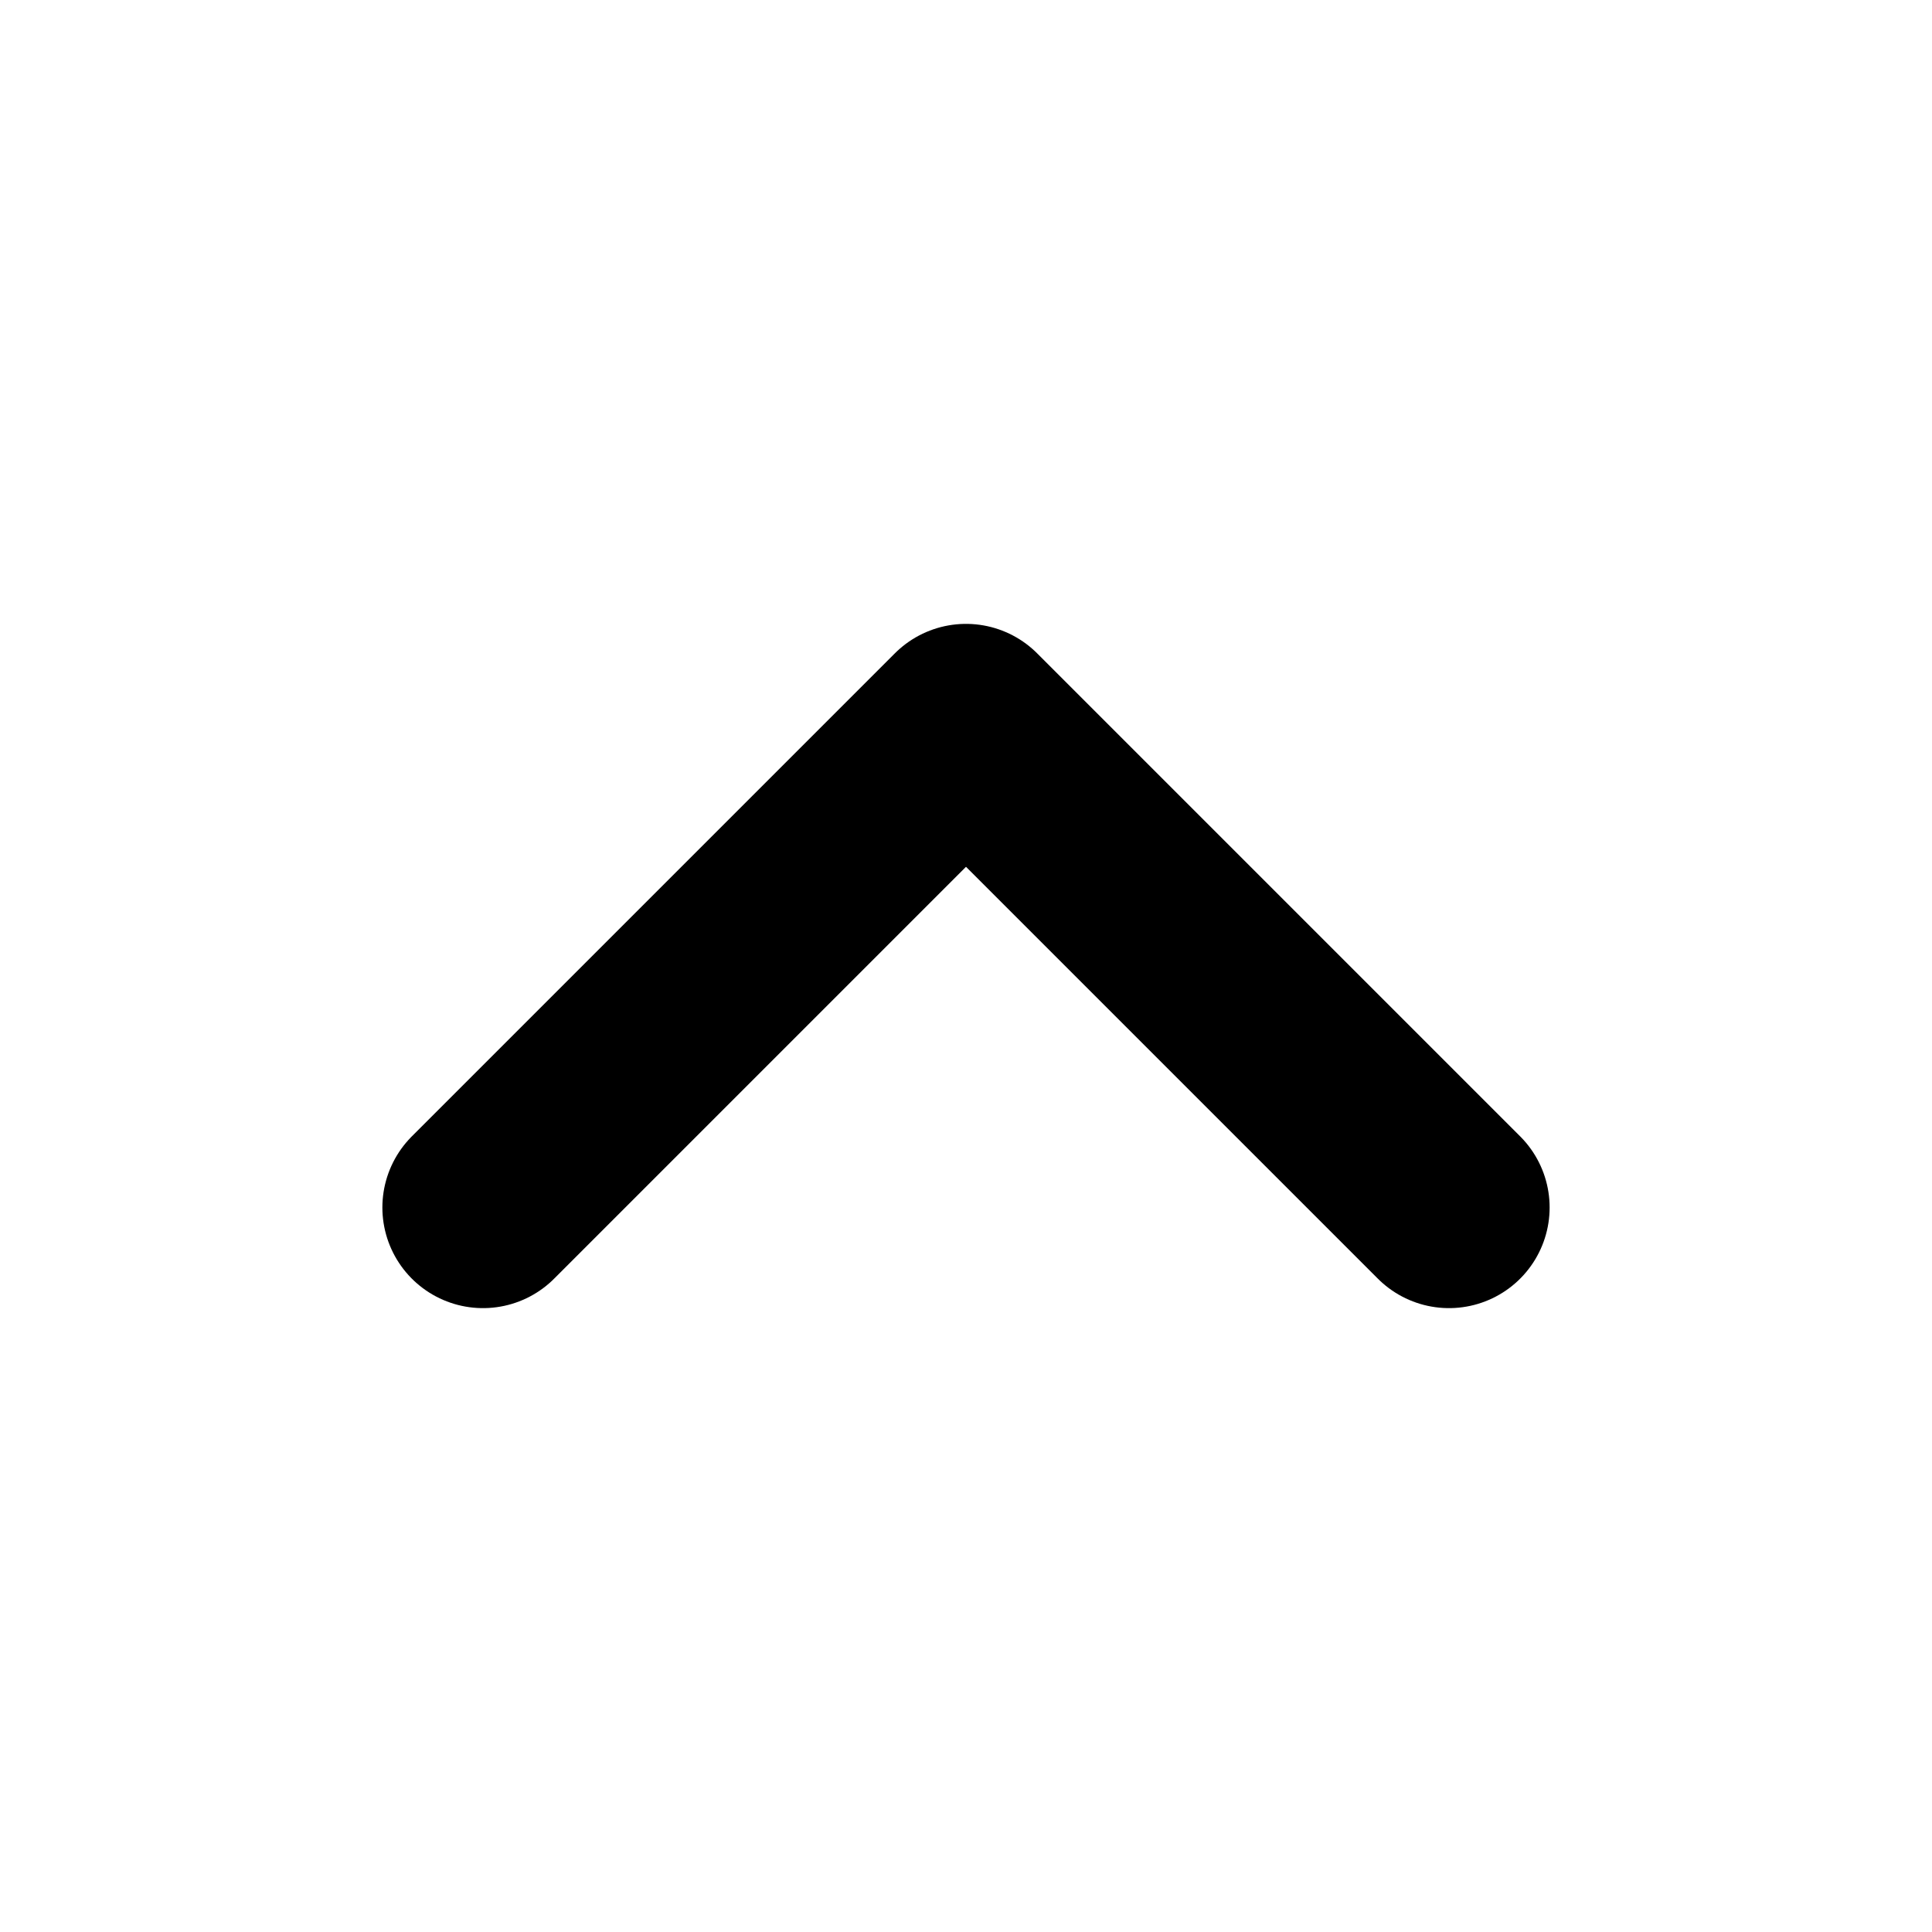
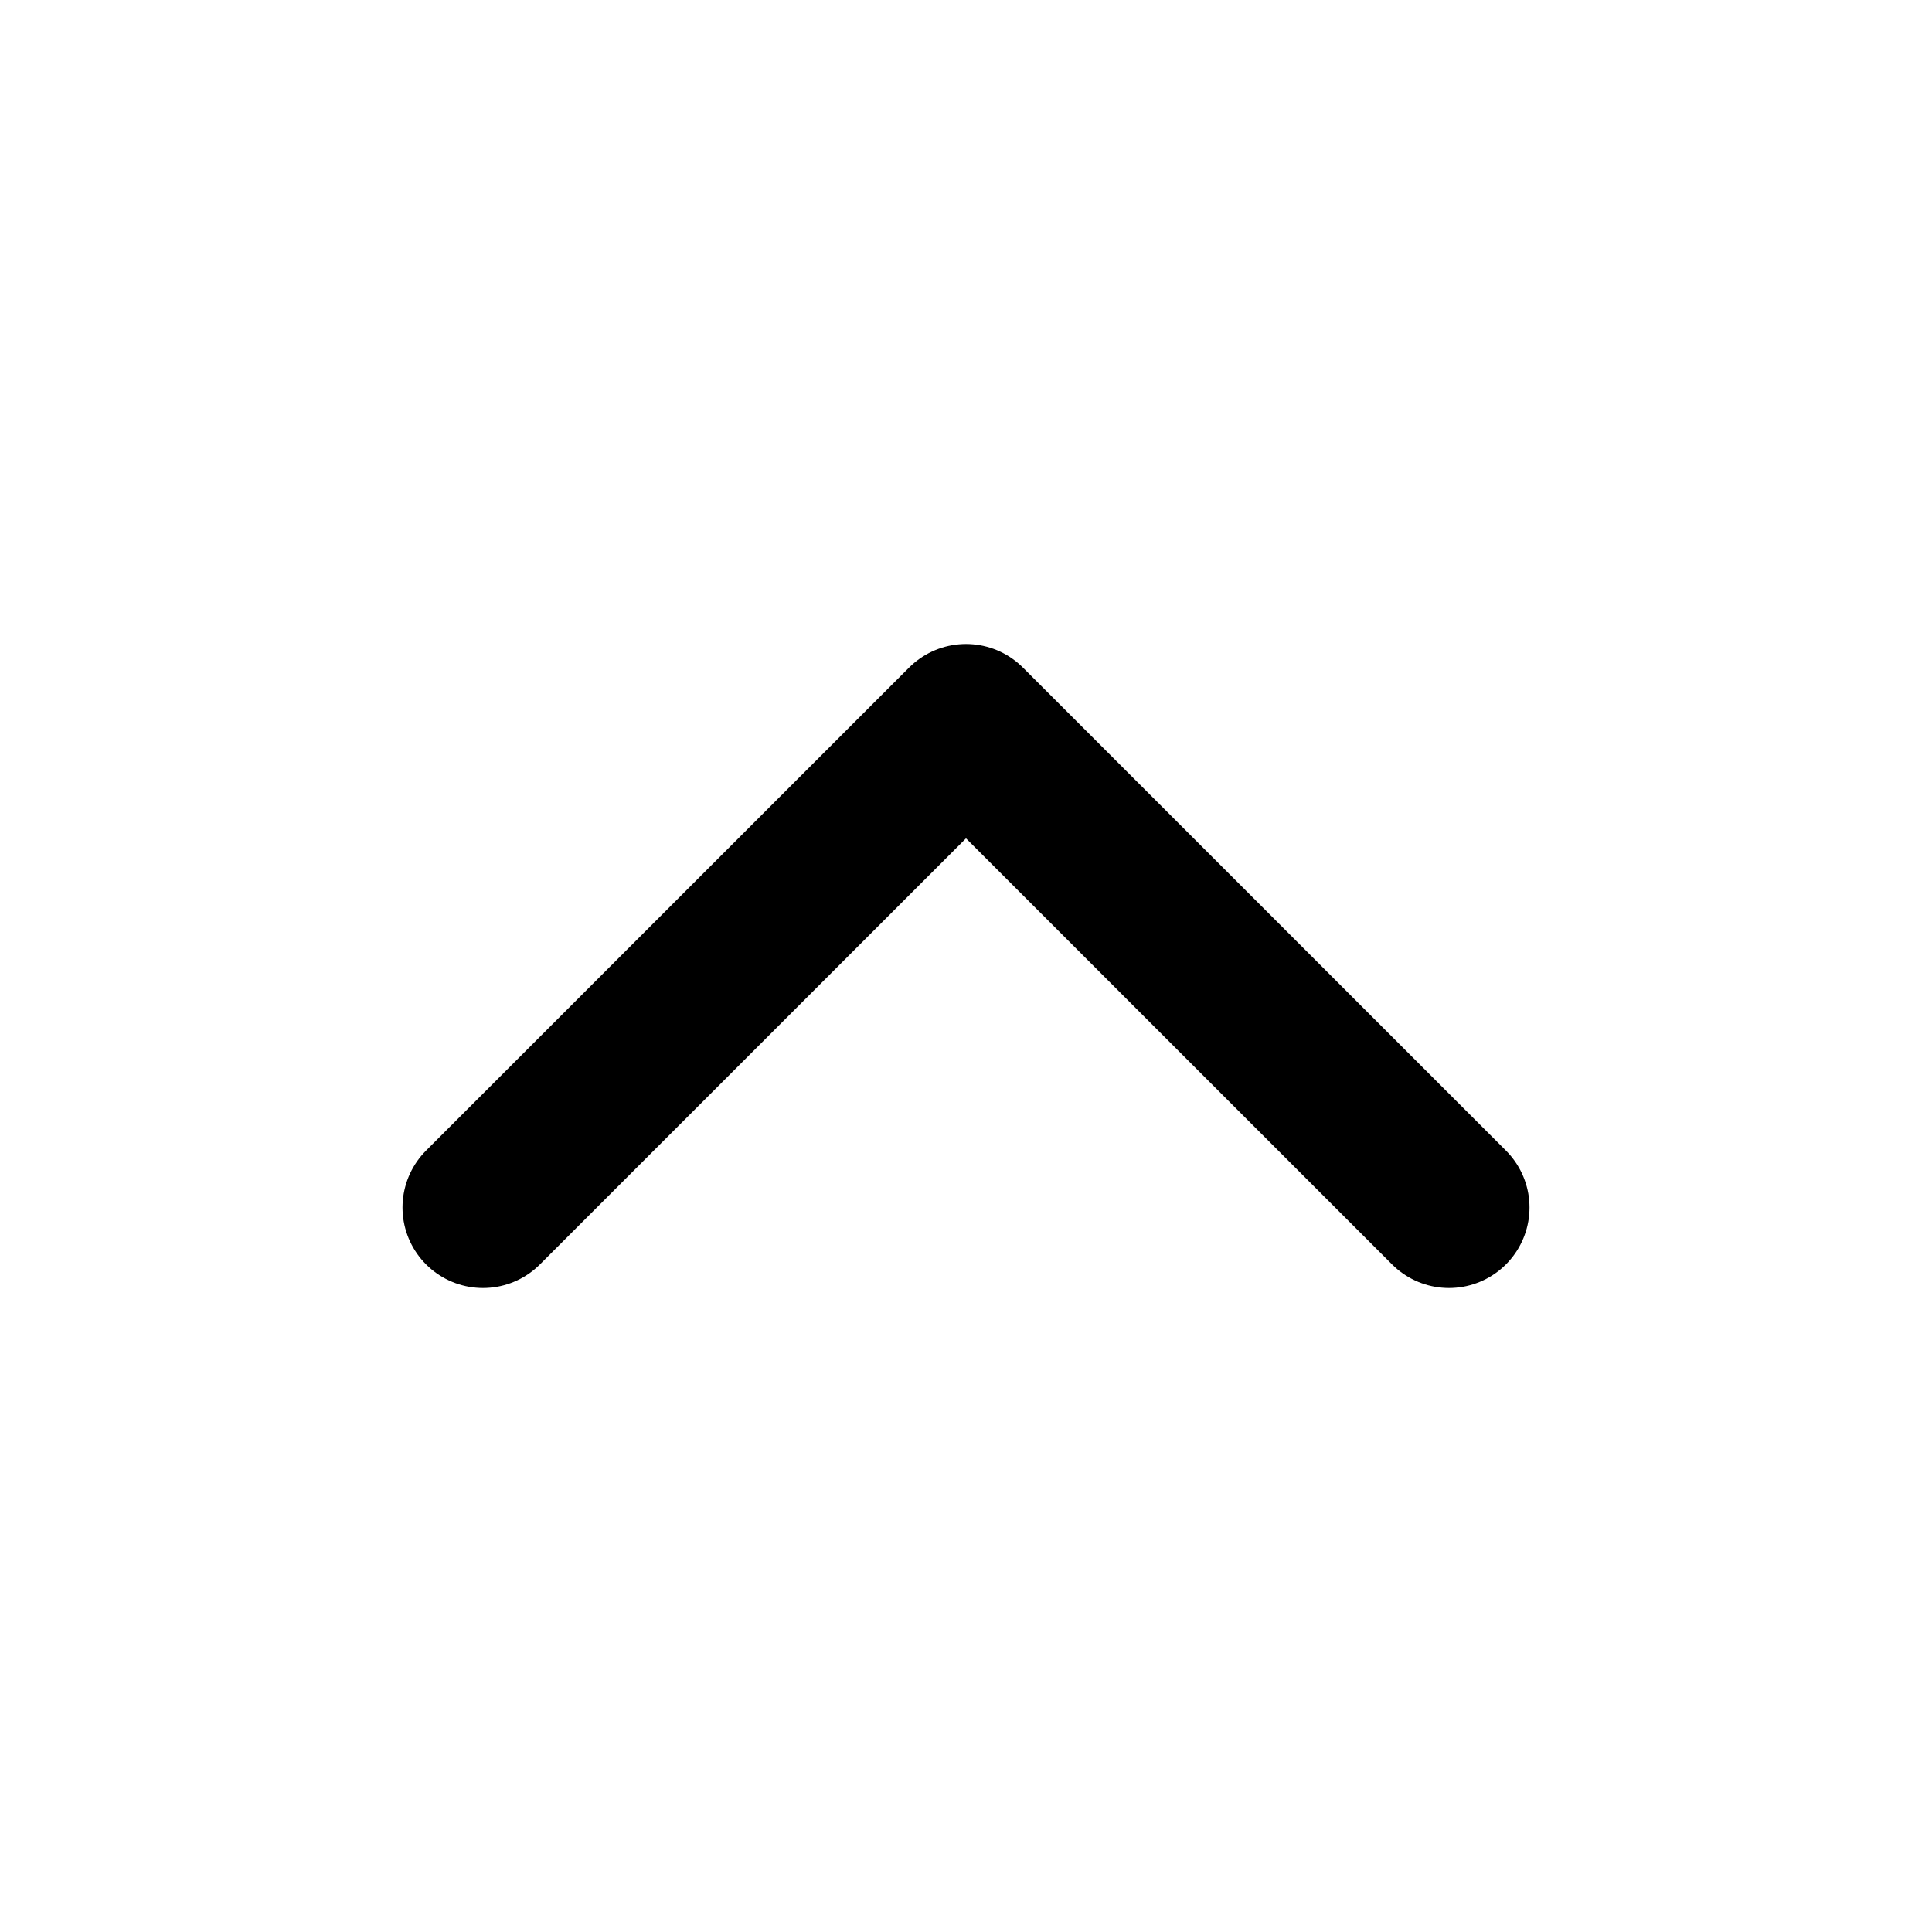
- <svg xmlns="http://www.w3.org/2000/svg" width="24" height="24" viewBox="0 0 24 24" fill="none" stroke="#000000" stroke-width="2.5" stroke-linecap="round" stroke-linejoin="round" class="lucide lucide-chevron-up">
+ <svg xmlns="http://www.w3.org/2000/svg" width="24" height="24" viewBox="0 0 24 24" fill="none" stroke="#000000" stroke-width="2" stroke-linecap="round" stroke-linejoin="round" class="lucide lucide-chevron-up">
  <path d="m18 15-6-6-6 6" />
</svg>
